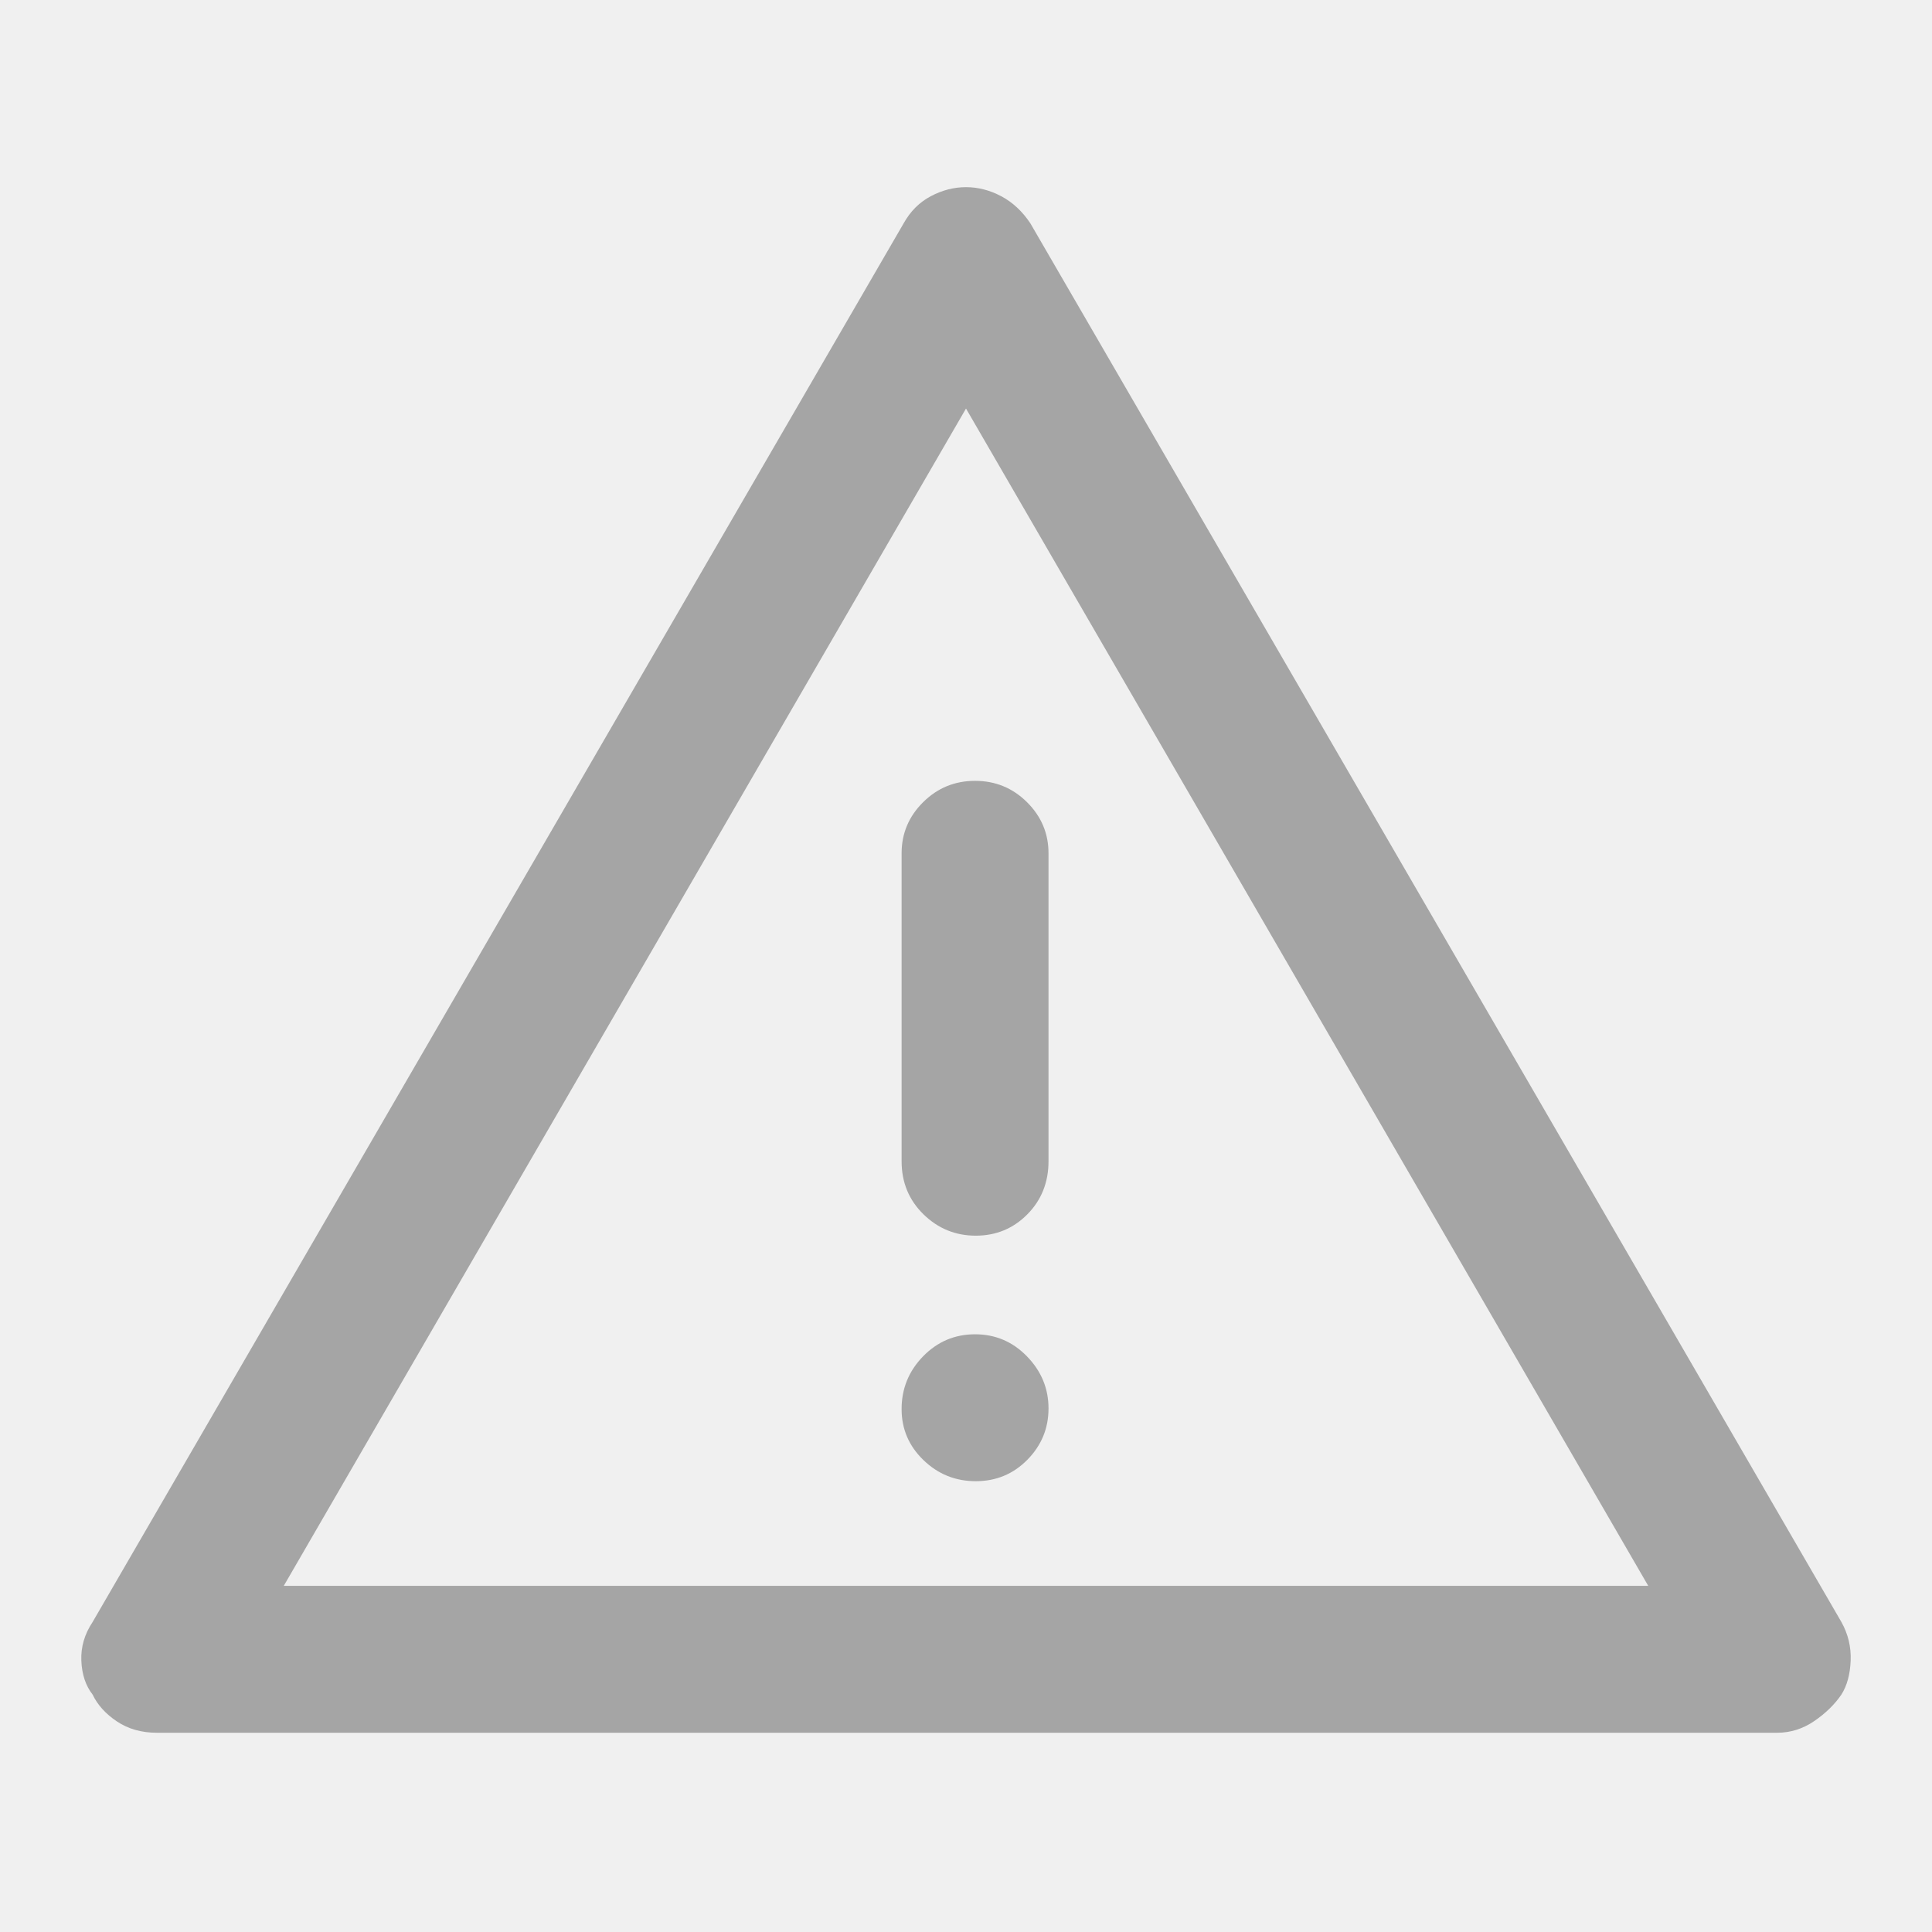
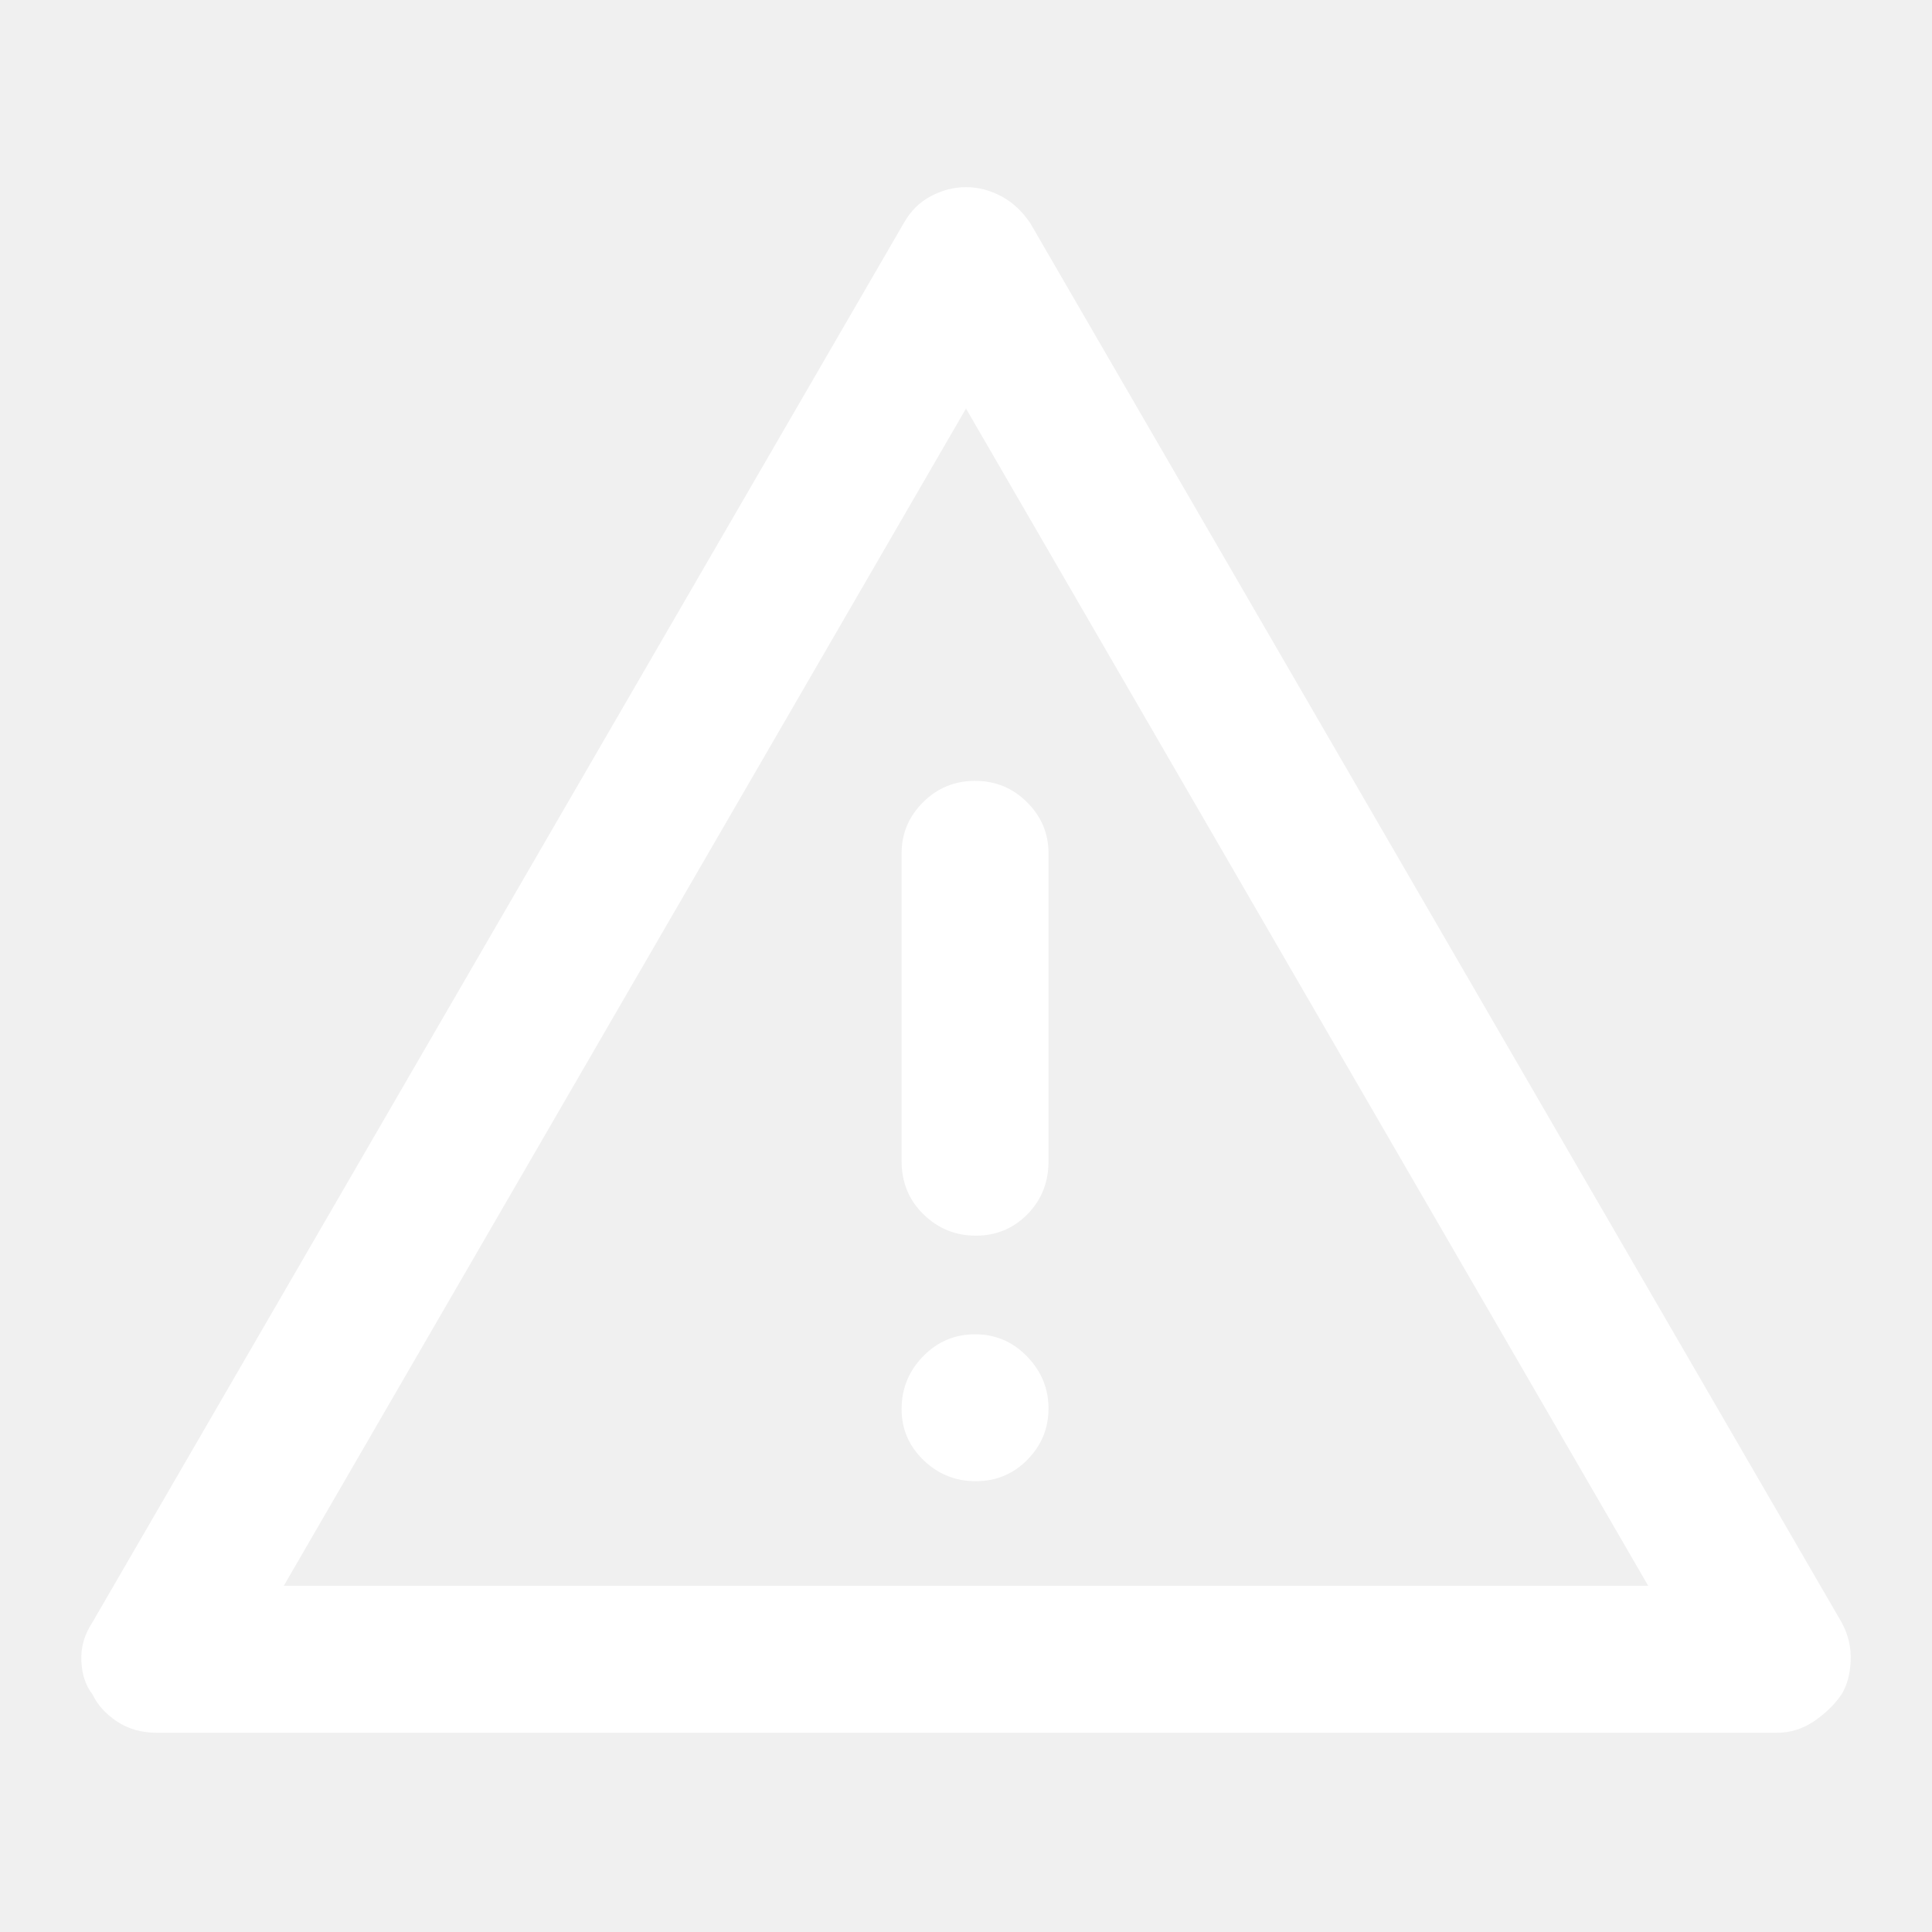
- <svg xmlns="http://www.w3.org/2000/svg" height="48" viewBox="0 -960 960 960" width="48" fill="#a5a5a5">
+ <svg xmlns="http://www.w3.org/2000/svg" height="48" viewBox="0 -960 960 960" width="48" fill="white">
  <path d="M78-99q-11.483 0-19.894-5.625Q49.696-110.25 46-118q-5.167-6.6-5.583-16.8Q40-145 46-154l403-695q5-9 13.5-13.5T480-867q9 0 17.5 4.5T512-849l403 695q5 9 4.583 19.2-.416 10.2-4.583 16.8-5.044 7.4-13.522 13.2Q893-99 883-99H78Zm63-73h678L480-757 141-172Zm343.86-52q15.14 0 25.64-10.658t10.5-25.5Q521-275 510.325-286q-10.676-11-25.816-11-15.141 0-25.825 10.95Q448-275.099 448-259.825q0 14.85 10.86 25.337Q469.719-224 484.86-224Zm0-122q15.14 0 25.64-10.625T521-383v-153q0-14.775-10.675-25.388Q499.649-572 484.509-572q-15.141 0-25.825 10.612Q448-550.775 448-536v153q0 15.75 10.86 26.375Q469.719-346 484.86-346ZM480-465Z" />
</svg>
